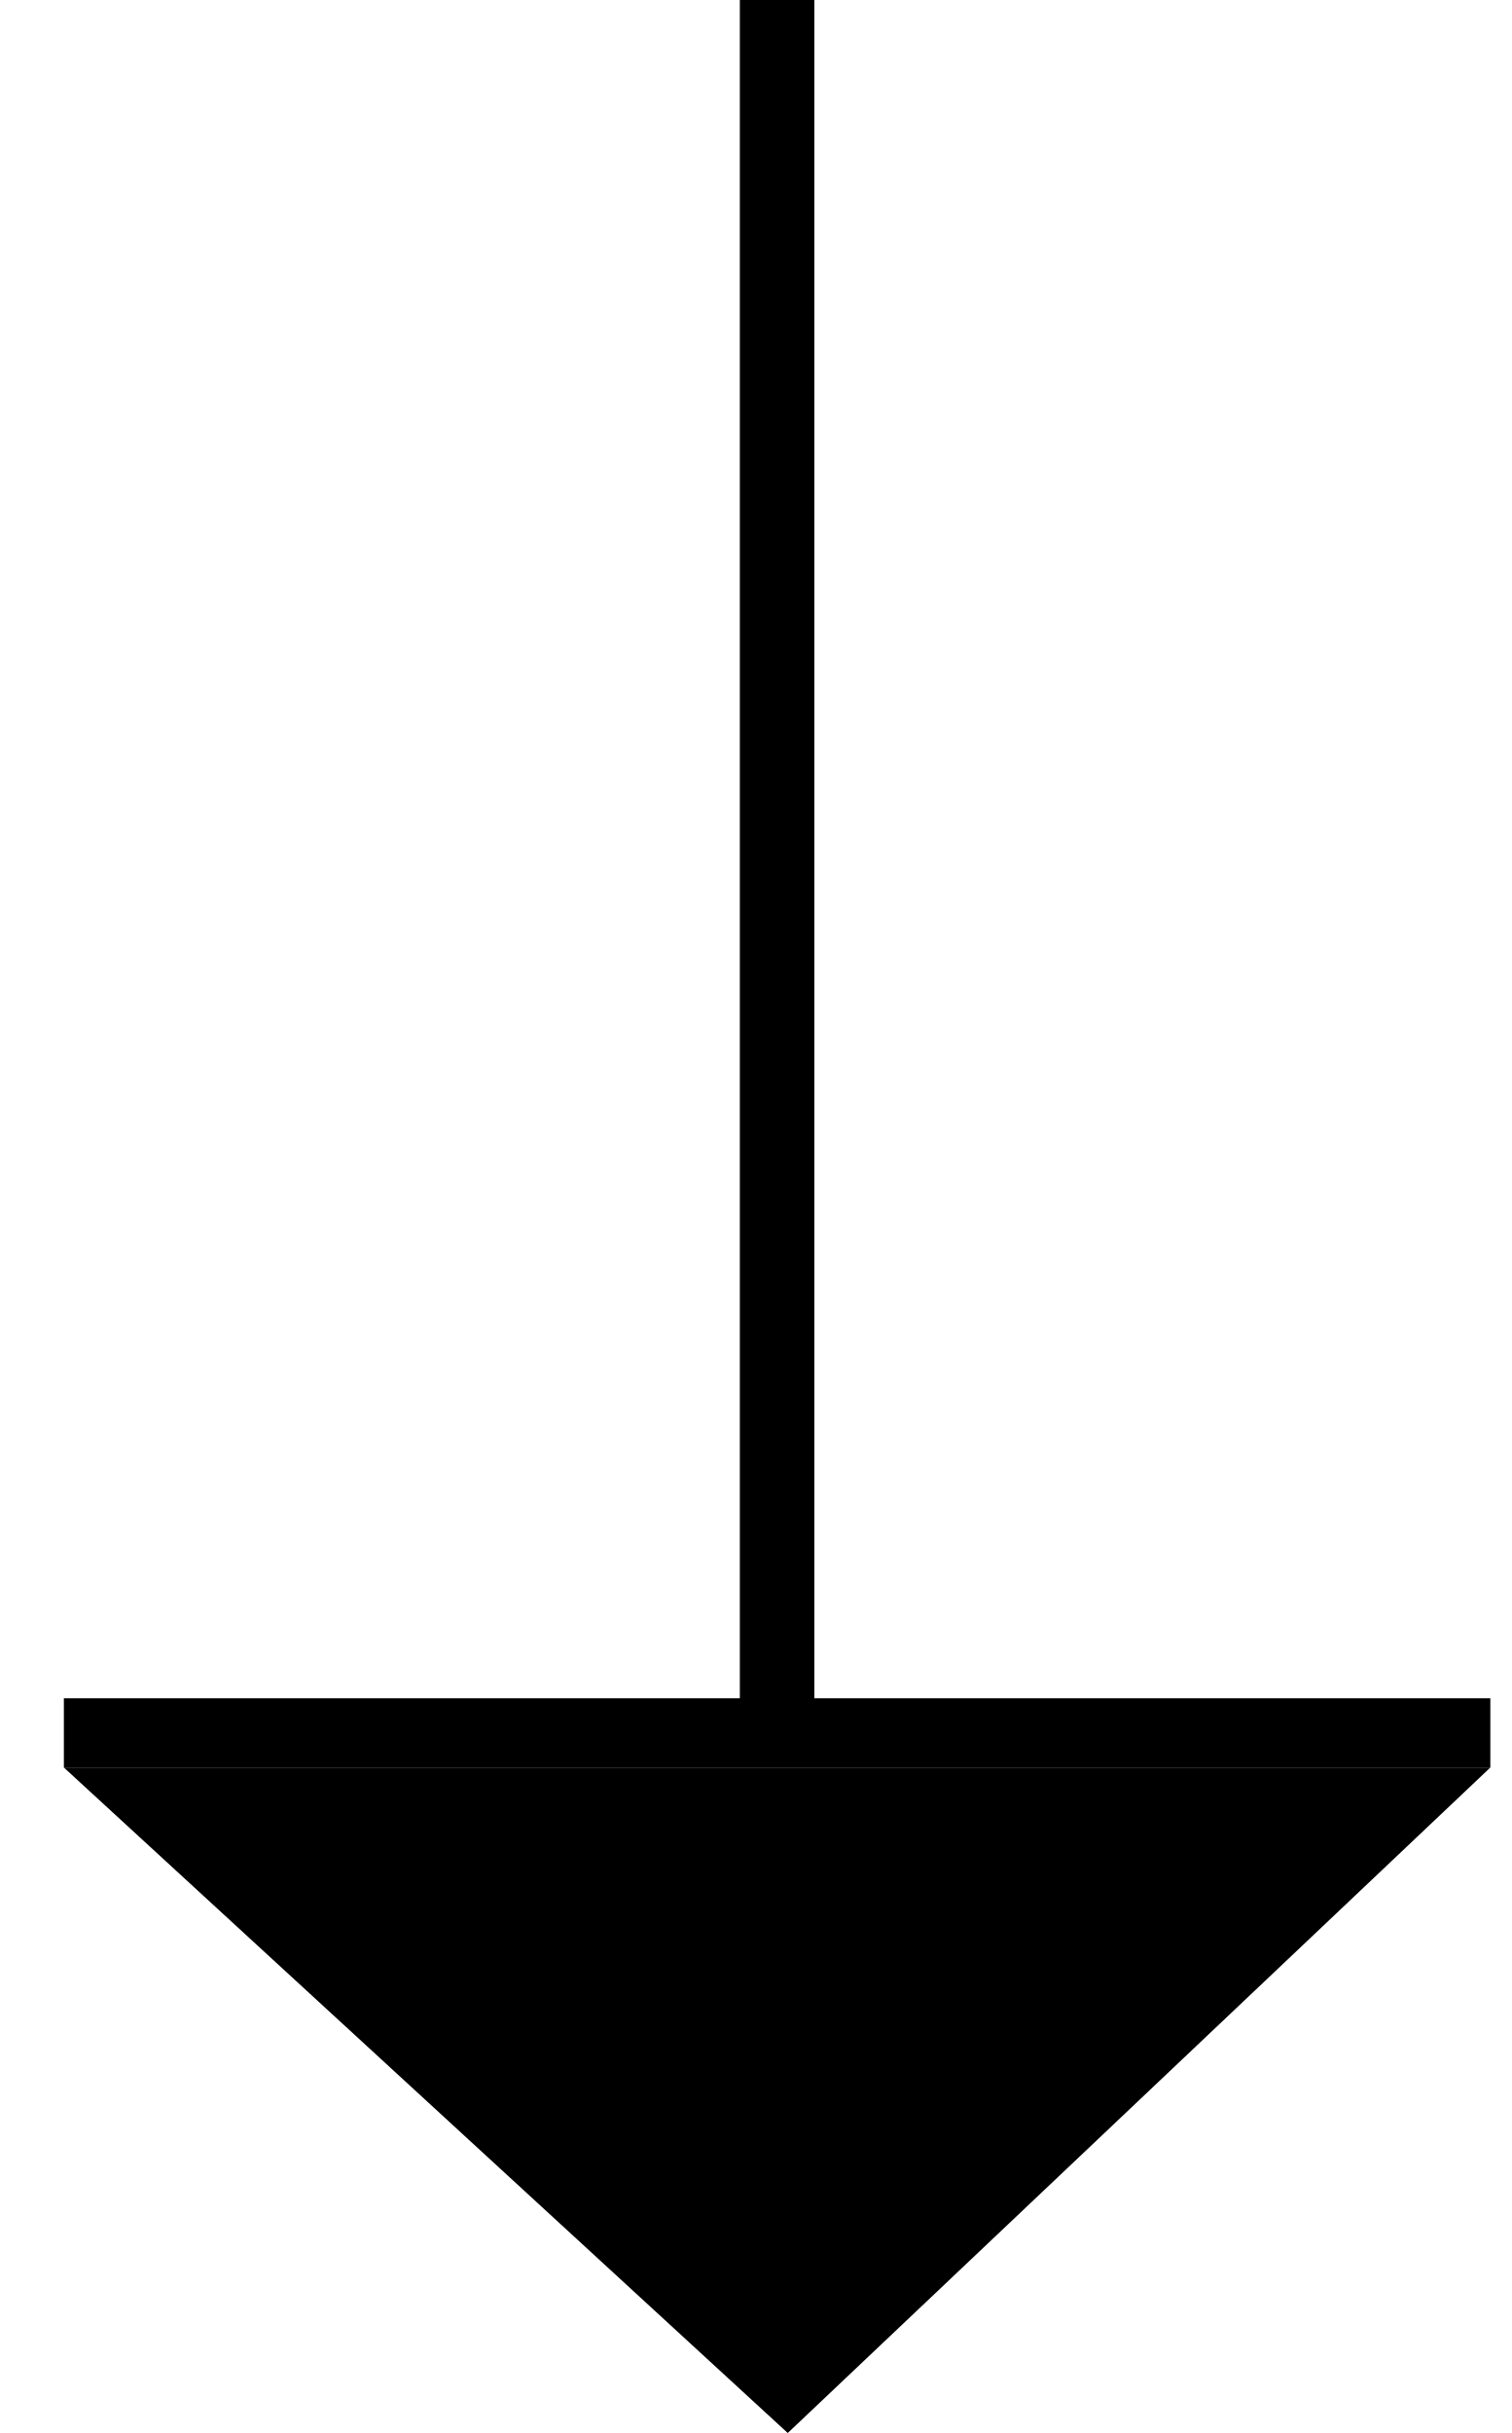
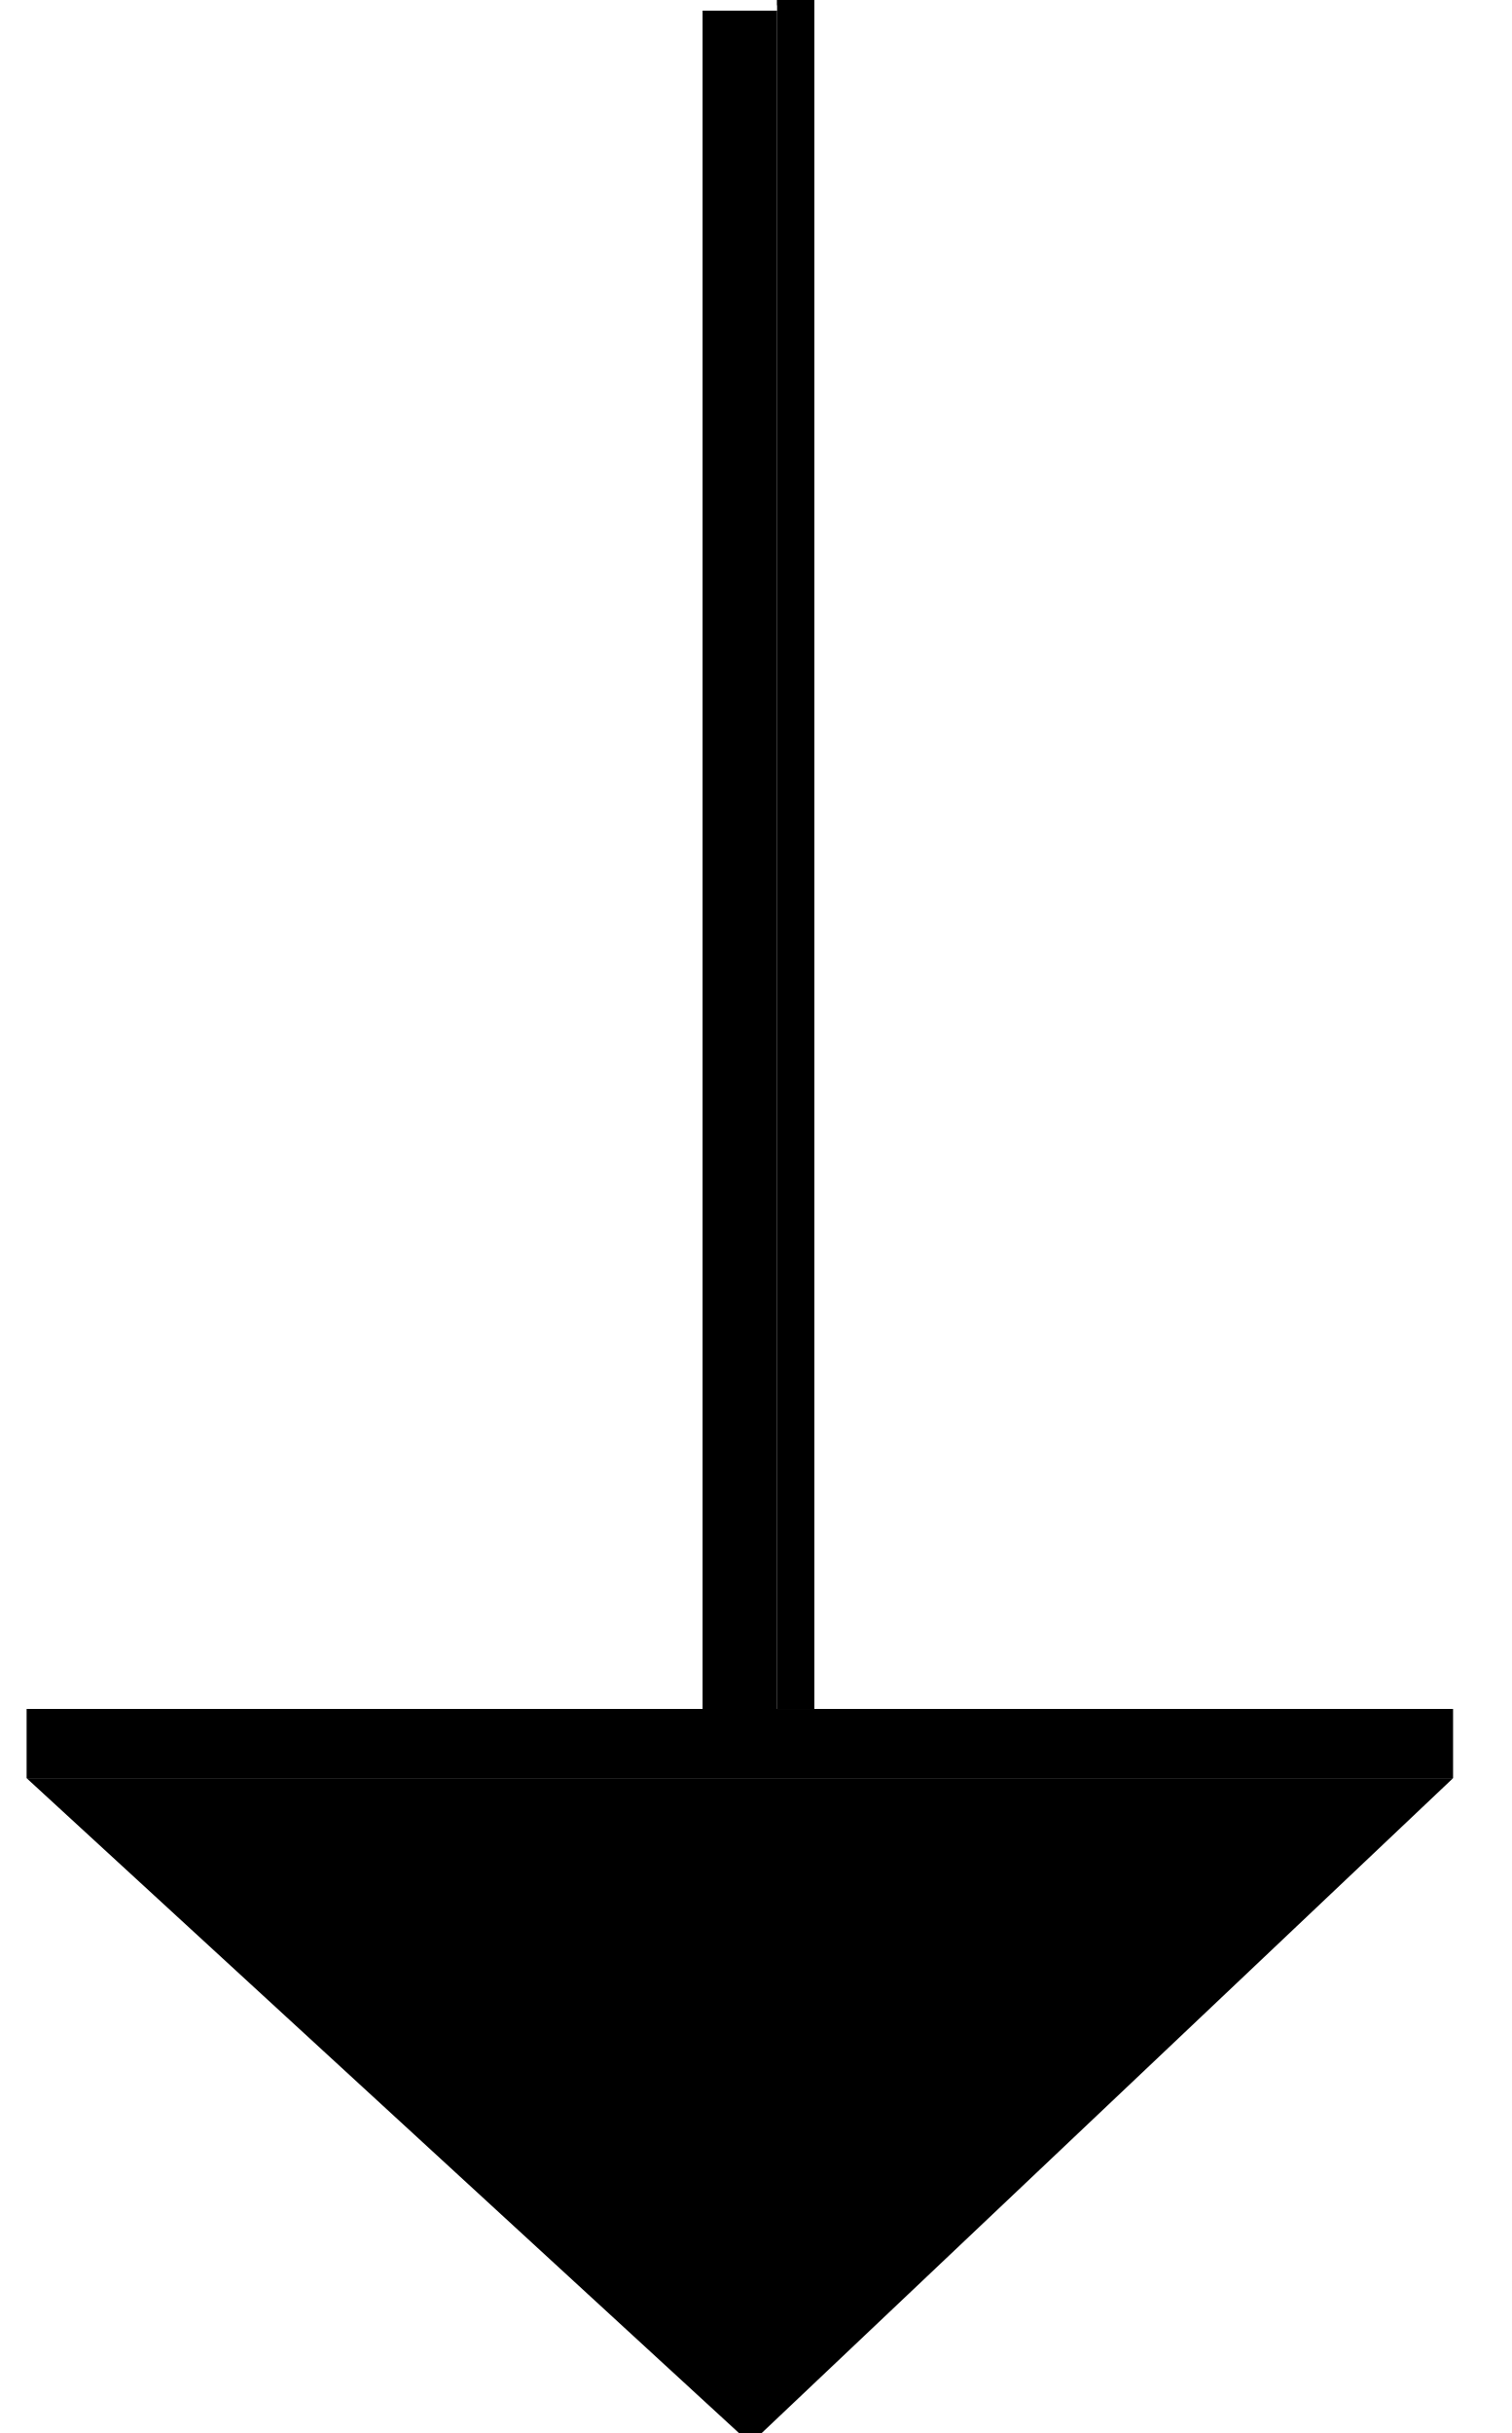
<svg xmlns="http://www.w3.org/2000/svg" version="1.1" id="Layer_1" x="0px" y="0px" viewBox="0 0 28.4 45.7" style="enable-background:new 0 0 28.4 45.7;" xml:space="preserve">
  <g id="Layer_2_1_">
    <g id="Layer_1-2">
-       <polygon points="15.3,31.9 15.3,0 13.9,0 13.9,31.9 1.2,31.9 1.2,33.2 28,33.2 28,31.9   " />
+       <polygon points="14.6,32.1 14.6,0.2 13.2,0.2 13.2,32.1 0.5,32.1 0.5,33.4 27.3,33.4 27.3,32.1   " />
    </g>
  </g>
-   <polyline points="14.8,45.7 1.2,33.2 28,33.2 " />
+   <polyline points="14.1,45.9 0.5,33.4 27.3,33.4 " />
+   <rect x="14.6" y="-0.2" width="0.7" height="32.3" />
+   <rect x="14.6" y="-0.2" width="0.3" height="0.3" />
</svg>
